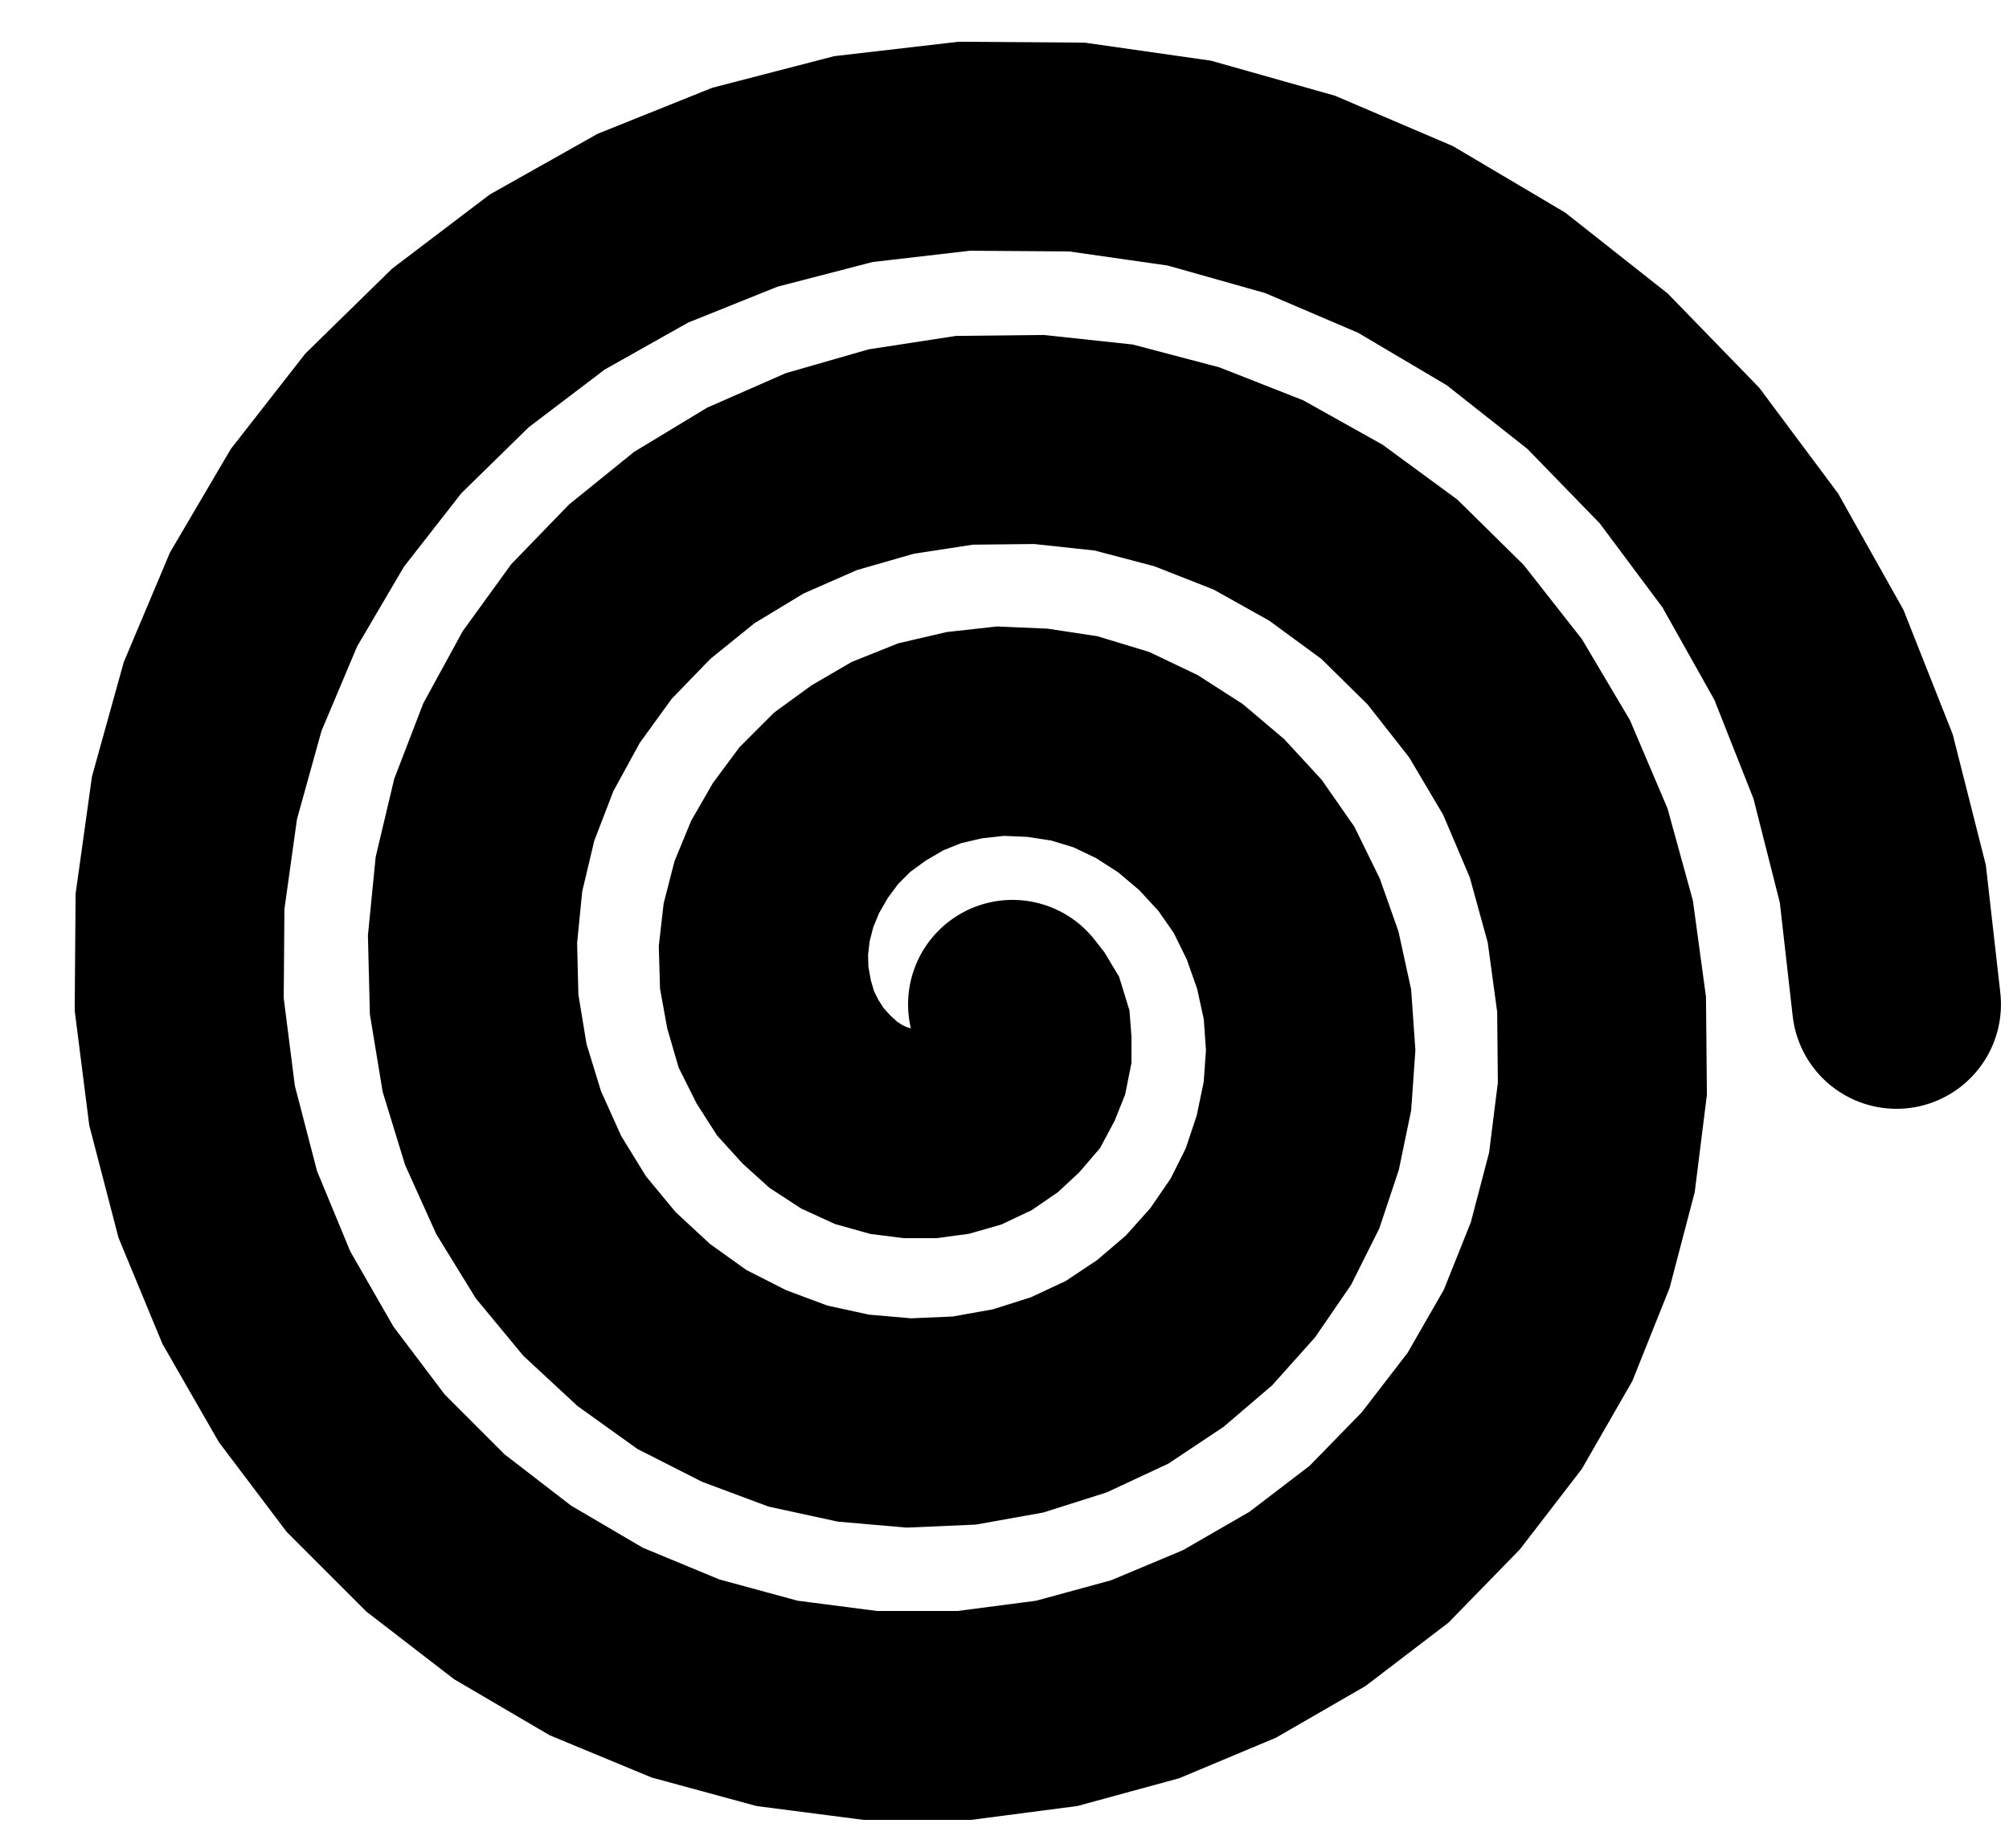
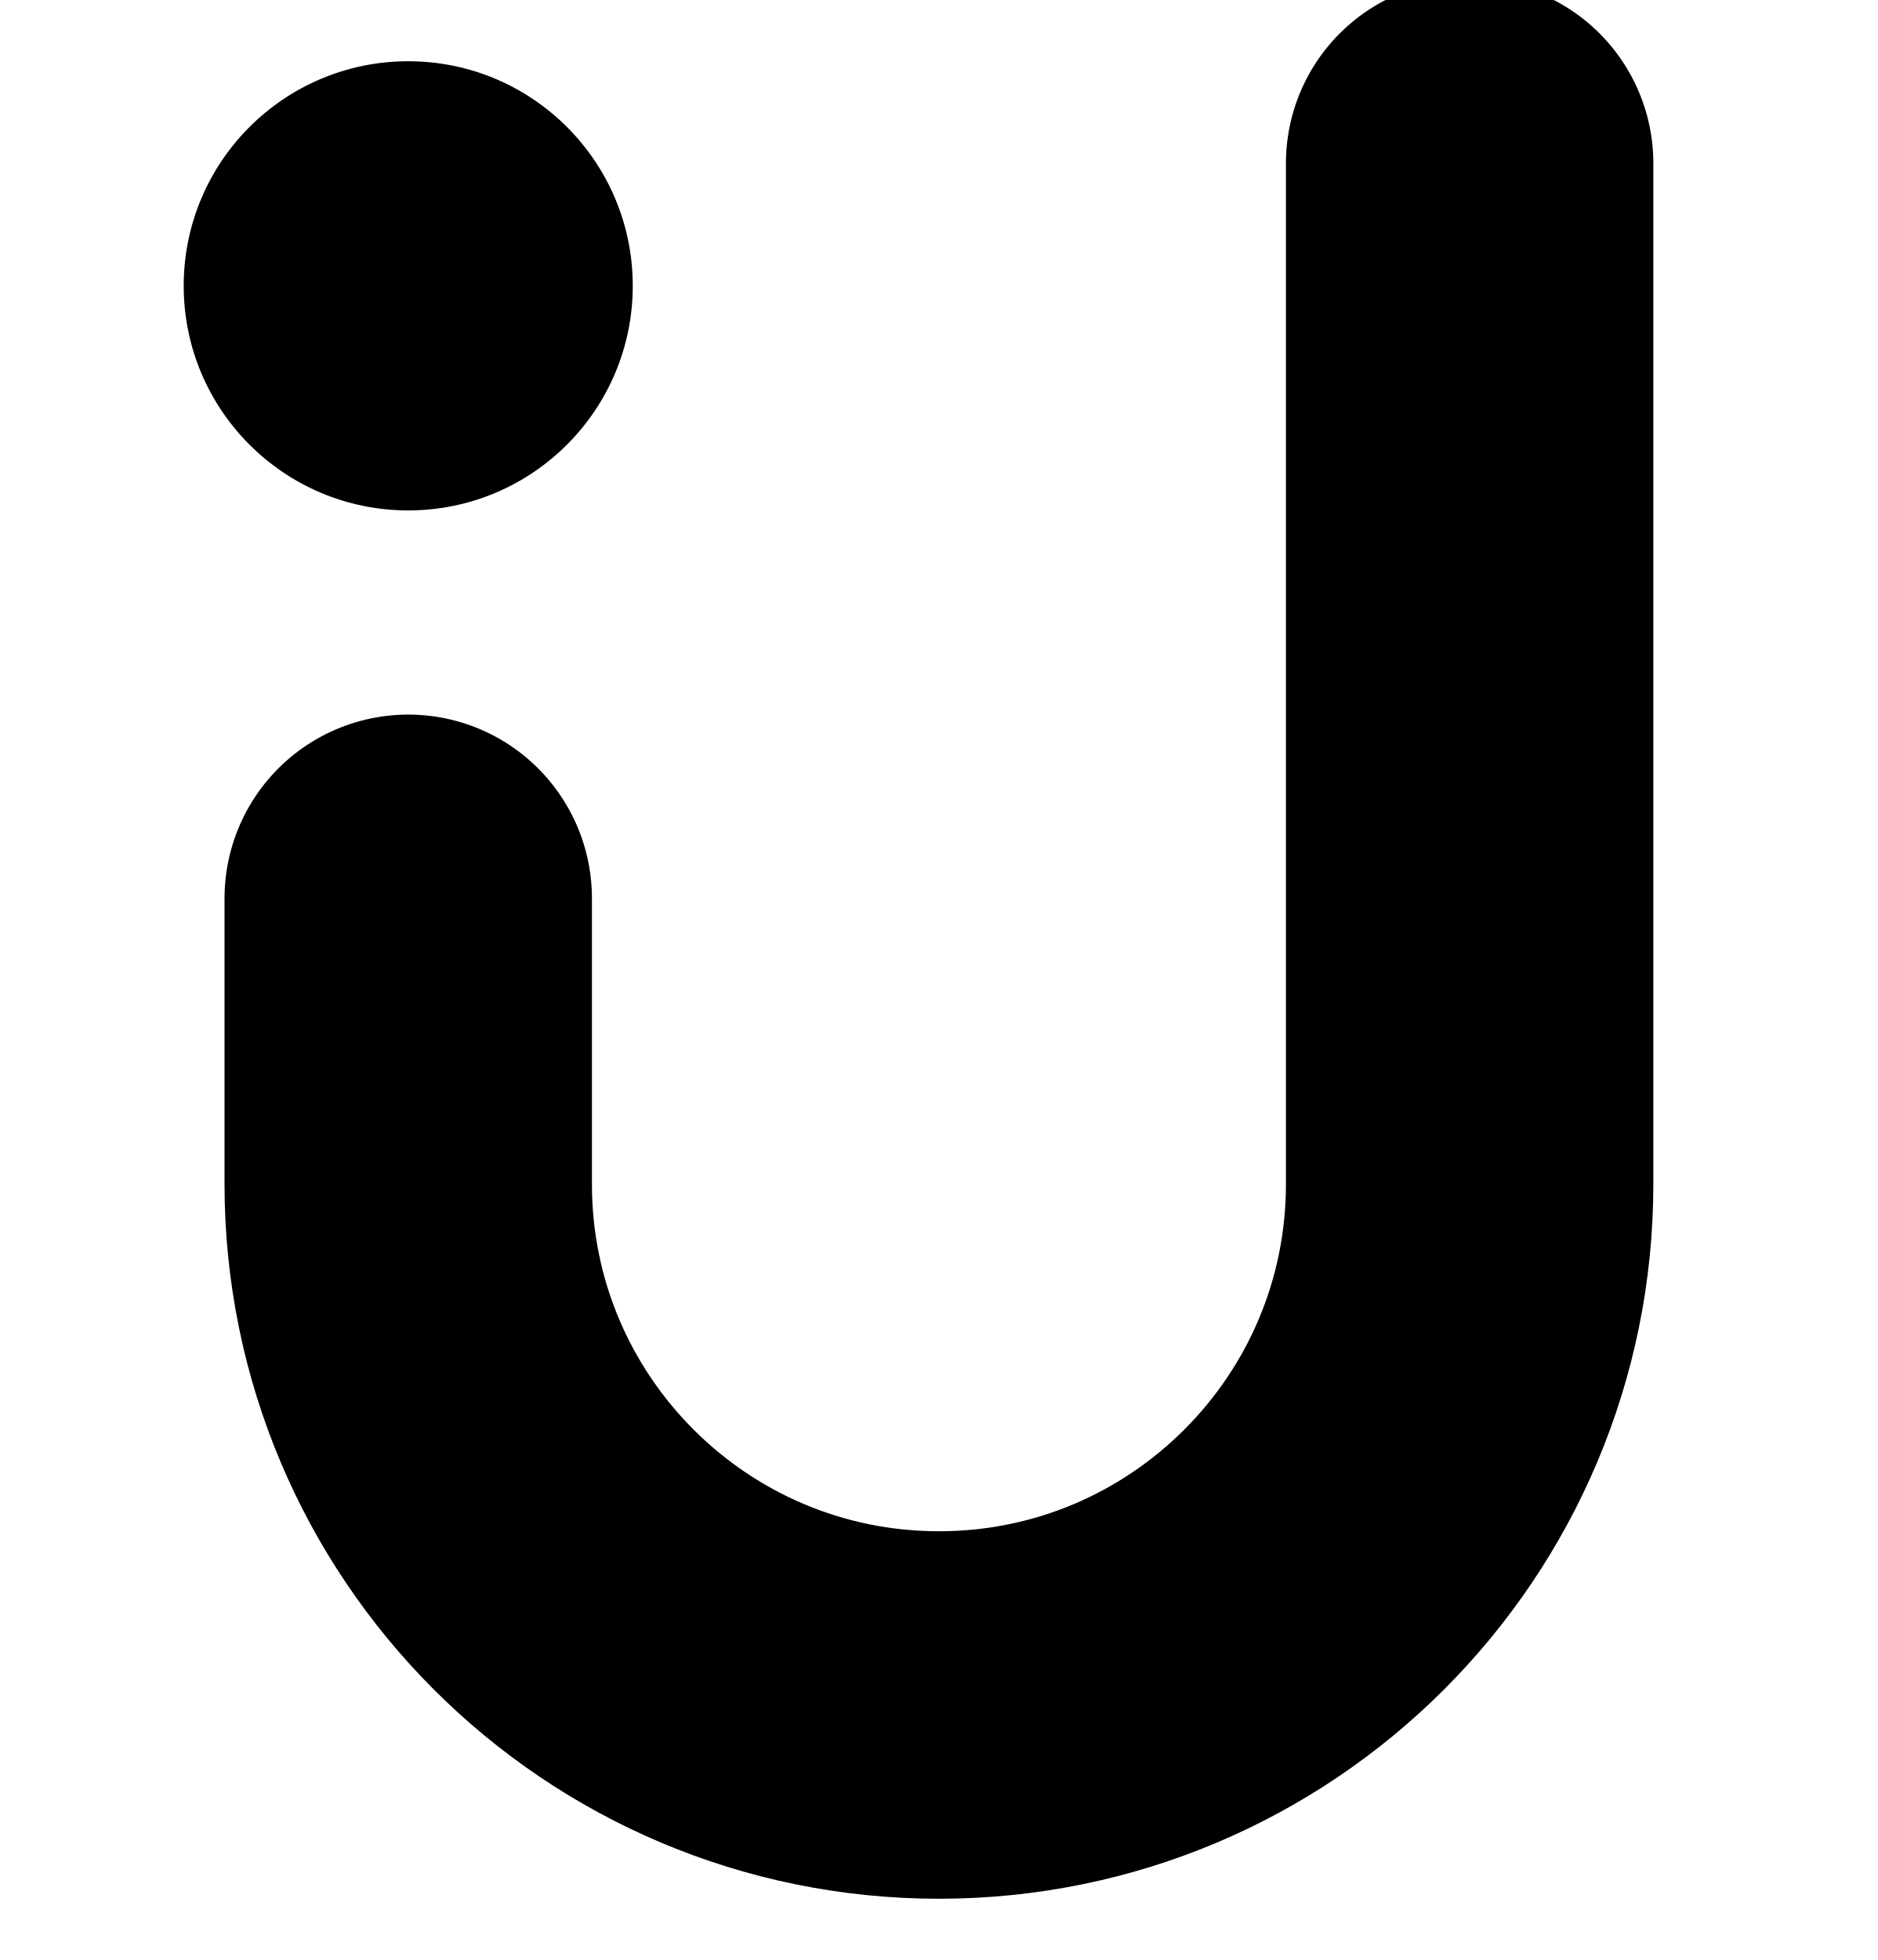
- <svg xmlns="http://www.w3.org/2000/svg" viewBox="4 3.5 25 23">
-   <path d="M16.60 16.00 L16.67 16.09 L16.73 16.19 L16.77 16.32 L16.78 16.45 L16.78 16.60 L16.75 16.75 L16.69 16.90 L16.61 17.05 L16.49 17.19 L16.35 17.32 L16.19 17.43 L16.00 17.52 L15.79 17.58 L15.57 17.61 L15.33 17.61 L15.09 17.58 L14.84 17.51 L14.60 17.40 L14.37 17.25 L14.16 17.06 L13.96 16.84 L13.80 16.59 L13.66 16.31 L13.57 16.00 L13.51 15.67 L13.50 15.33 L13.54 14.98 L13.63 14.63 L13.77 14.29 L13.96 13.96 L14.19 13.65 L14.48 13.36 L14.81 13.12 L15.17 12.91 L15.57 12.75 L16.00 12.65 L16.45 12.60 L16.91 12.62 L17.37 12.69 L17.83 12.83 L18.27 13.04 L18.69 13.31 L19.08 13.64 L19.43 14.02 L19.73 14.45 L19.97 14.94 L20.15 15.45 L20.27 16.00 L20.31 16.57 L20.27 17.14 L20.15 17.72 L19.96 18.29 L19.69 18.83 L19.34 19.34 L18.92 19.81 L18.44 20.22 L17.90 20.58 L17.30 20.86 L16.67 21.06 L16.00 21.18 L15.31 21.21 L14.62 21.15 L13.93 21.00 L13.26 20.75 L12.61 20.42 L12.01 19.99 L11.46 19.48 L10.98 18.90 L10.58 18.25 L10.26 17.54 L10.03 16.79 L9.90 16.00 L9.88 15.19 L9.96 14.38 L10.15 13.58 L10.45 12.80 L10.86 12.05 L11.36 11.36 L11.96 10.74 L12.64 10.19 L13.40 9.73 L14.22 9.37 L15.09 9.12 L16.00 8.98 L16.93 8.97 L17.86 9.07 L18.77 9.31 L19.66 9.66 L20.50 10.13 L21.29 10.71 L21.99 11.40 L22.61 12.19 L23.12 13.05 L23.52 13.99 L23.79 14.97 L23.93 16.00 L23.94 17.05 L23.81 18.09 L23.54 19.12 L23.14 20.12 L22.60 21.06 L21.93 21.93 L21.16 22.72 L20.27 23.40 L19.30 23.96 L18.25 24.40 L17.15 24.70 L16.00 24.85 L14.83 24.85 L13.67 24.70 L12.53 24.39 L11.42 23.93 L10.38 23.32 L9.42 22.58 L8.55 21.71 L7.81 20.73 L7.19 19.65 L6.71 18.49 L6.39 17.26 L6.23 16.00 L6.24 14.72 L6.42 13.43 L6.77 12.17 L7.28 10.96 L7.95 9.82 L8.77 8.77 L9.73 7.83 L10.81 7.01 L12.00 6.34 L13.27 5.83 L14.62 5.48 L16.00 5.32 L17.40 5.33 L18.80 5.53 L20.18 5.92 L21.49 6.48 L22.74 7.22 L23.88 8.12 L24.90 9.17 L25.78 10.35 L26.51 11.65 L27.06 13.04 L27.43 14.50 L27.60 16.00" fill="none" stroke="#000" stroke-width="2.6" stroke-linecap="round" />
+ <svg xmlns="http://www.w3.org/2000/svg" viewBox="9 9 46 48">
+   <path d="M19 31v7a13 13 0 0 0 26 0V13" fill="none" stroke="#000" stroke-width="9" stroke-linecap="round" />
+   <circle cx="19" cy="16" r="5.5" />
</svg>
